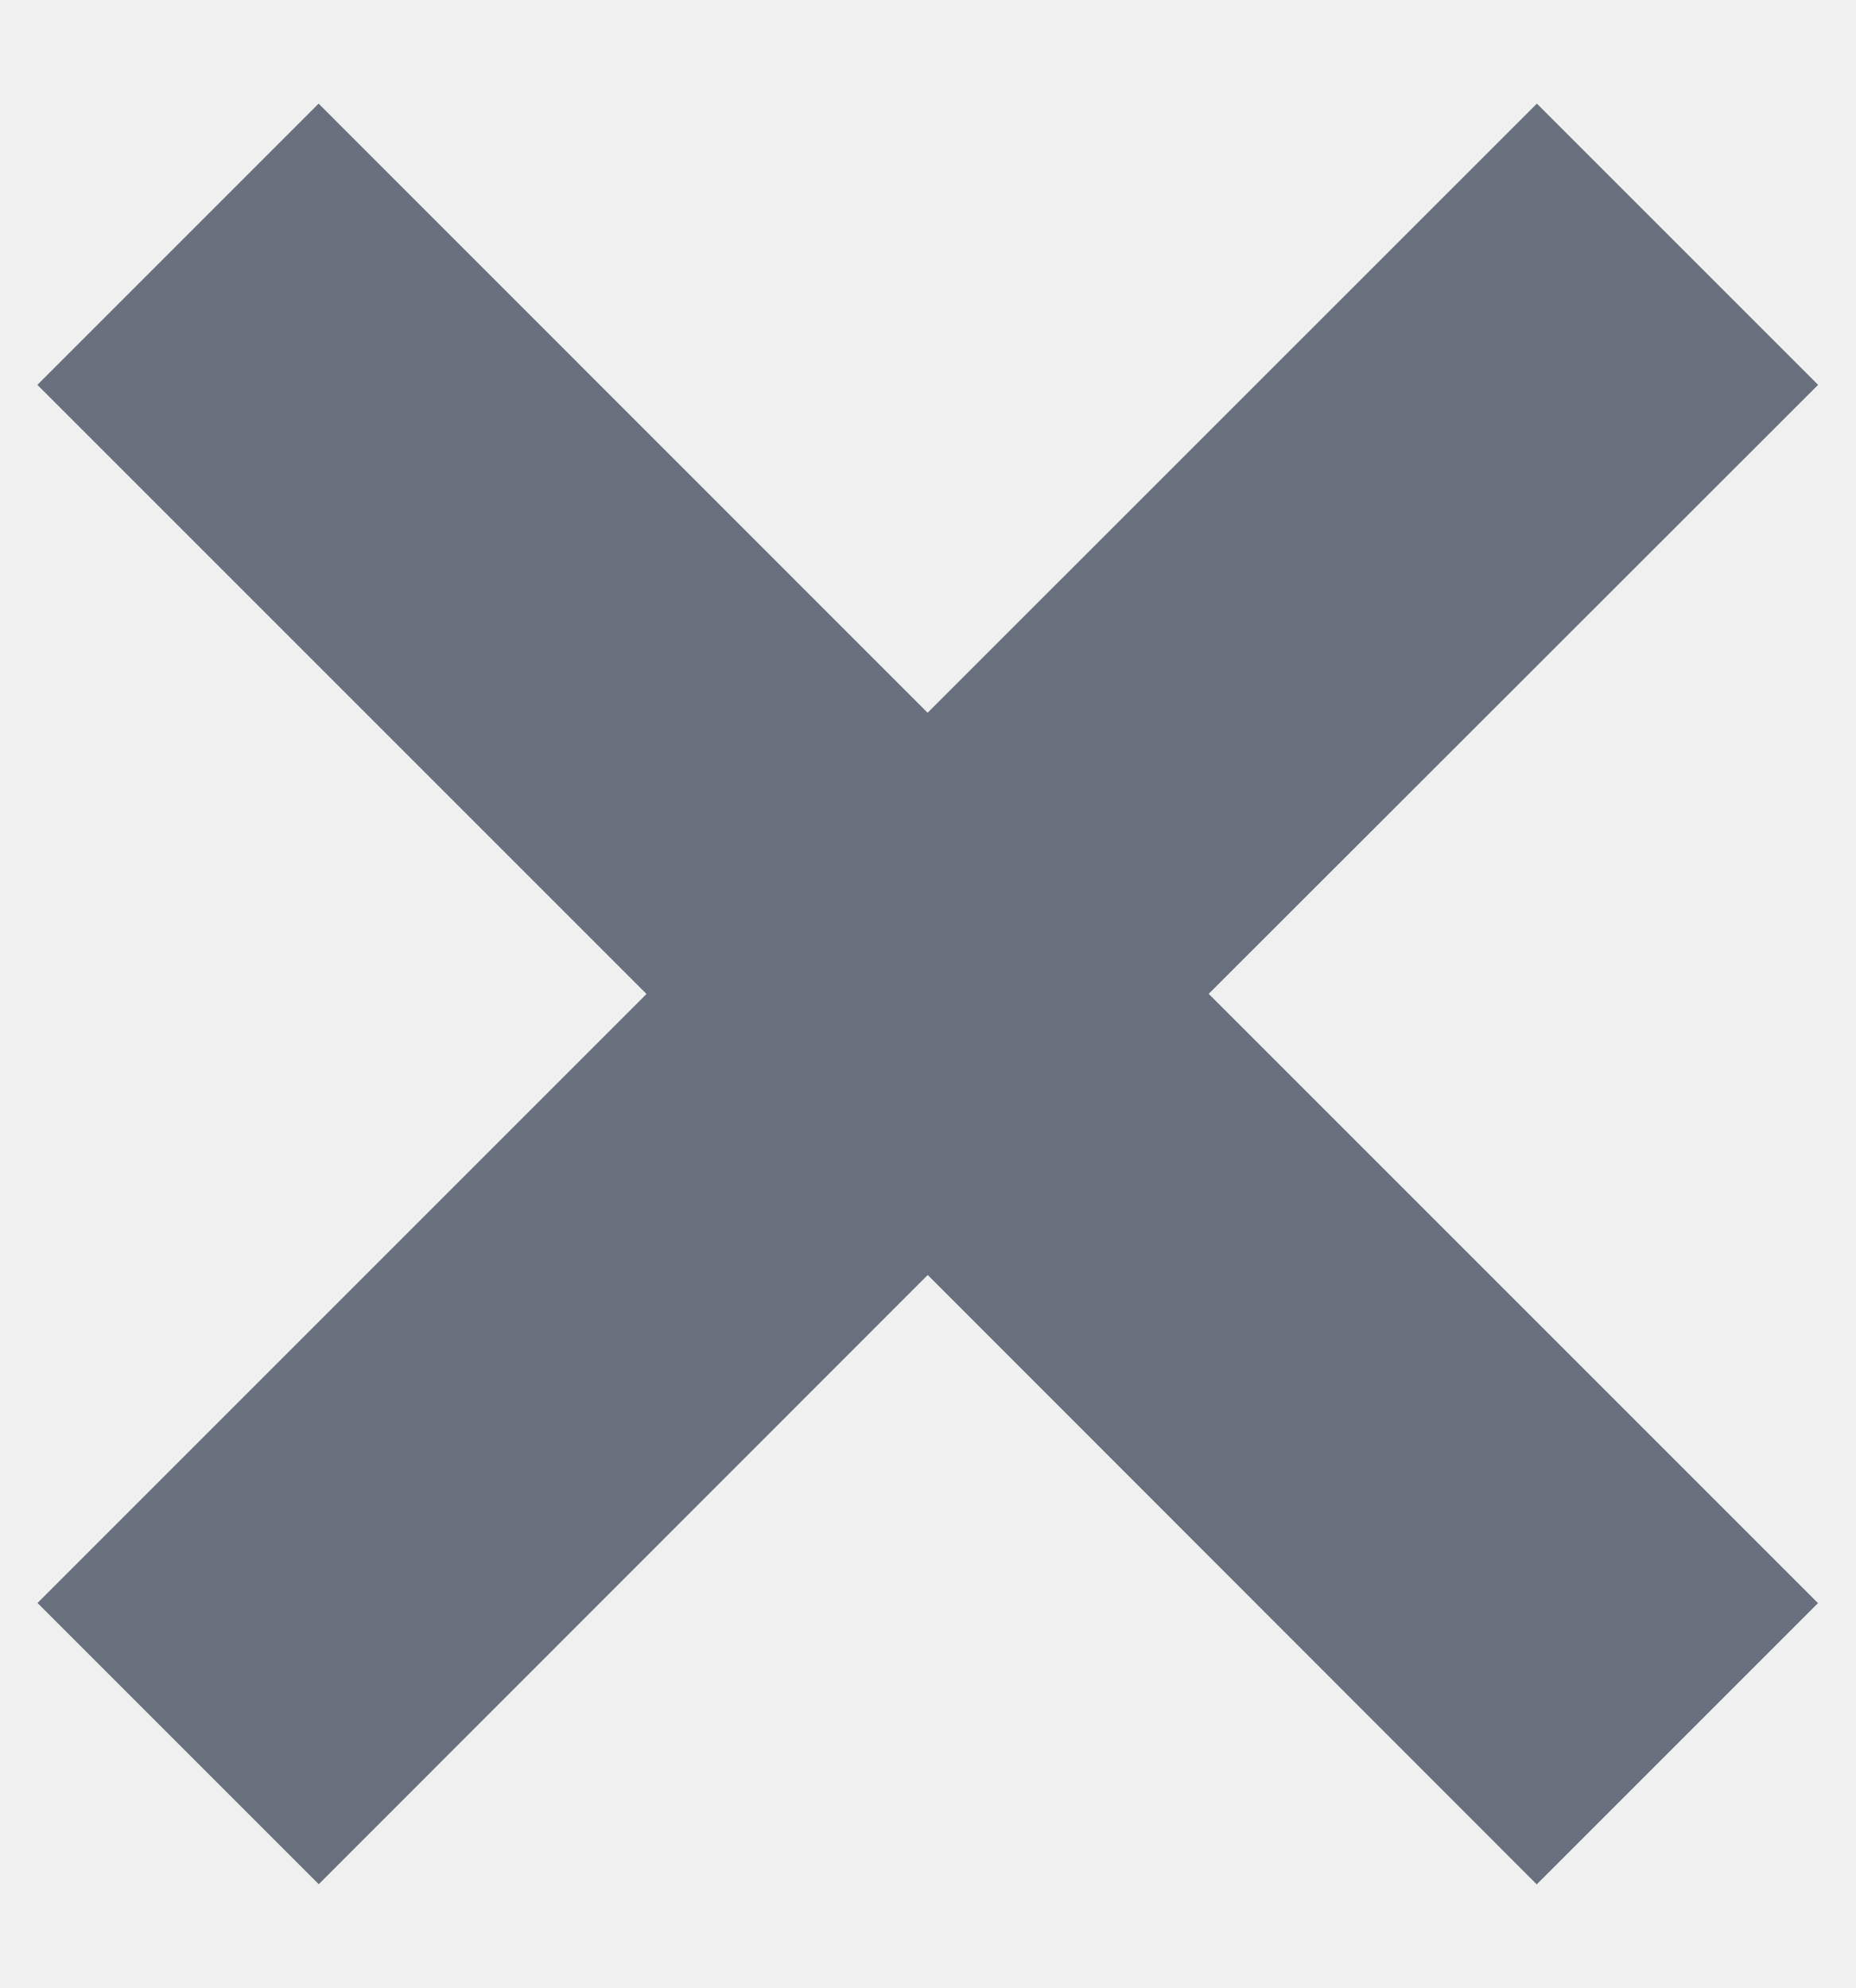
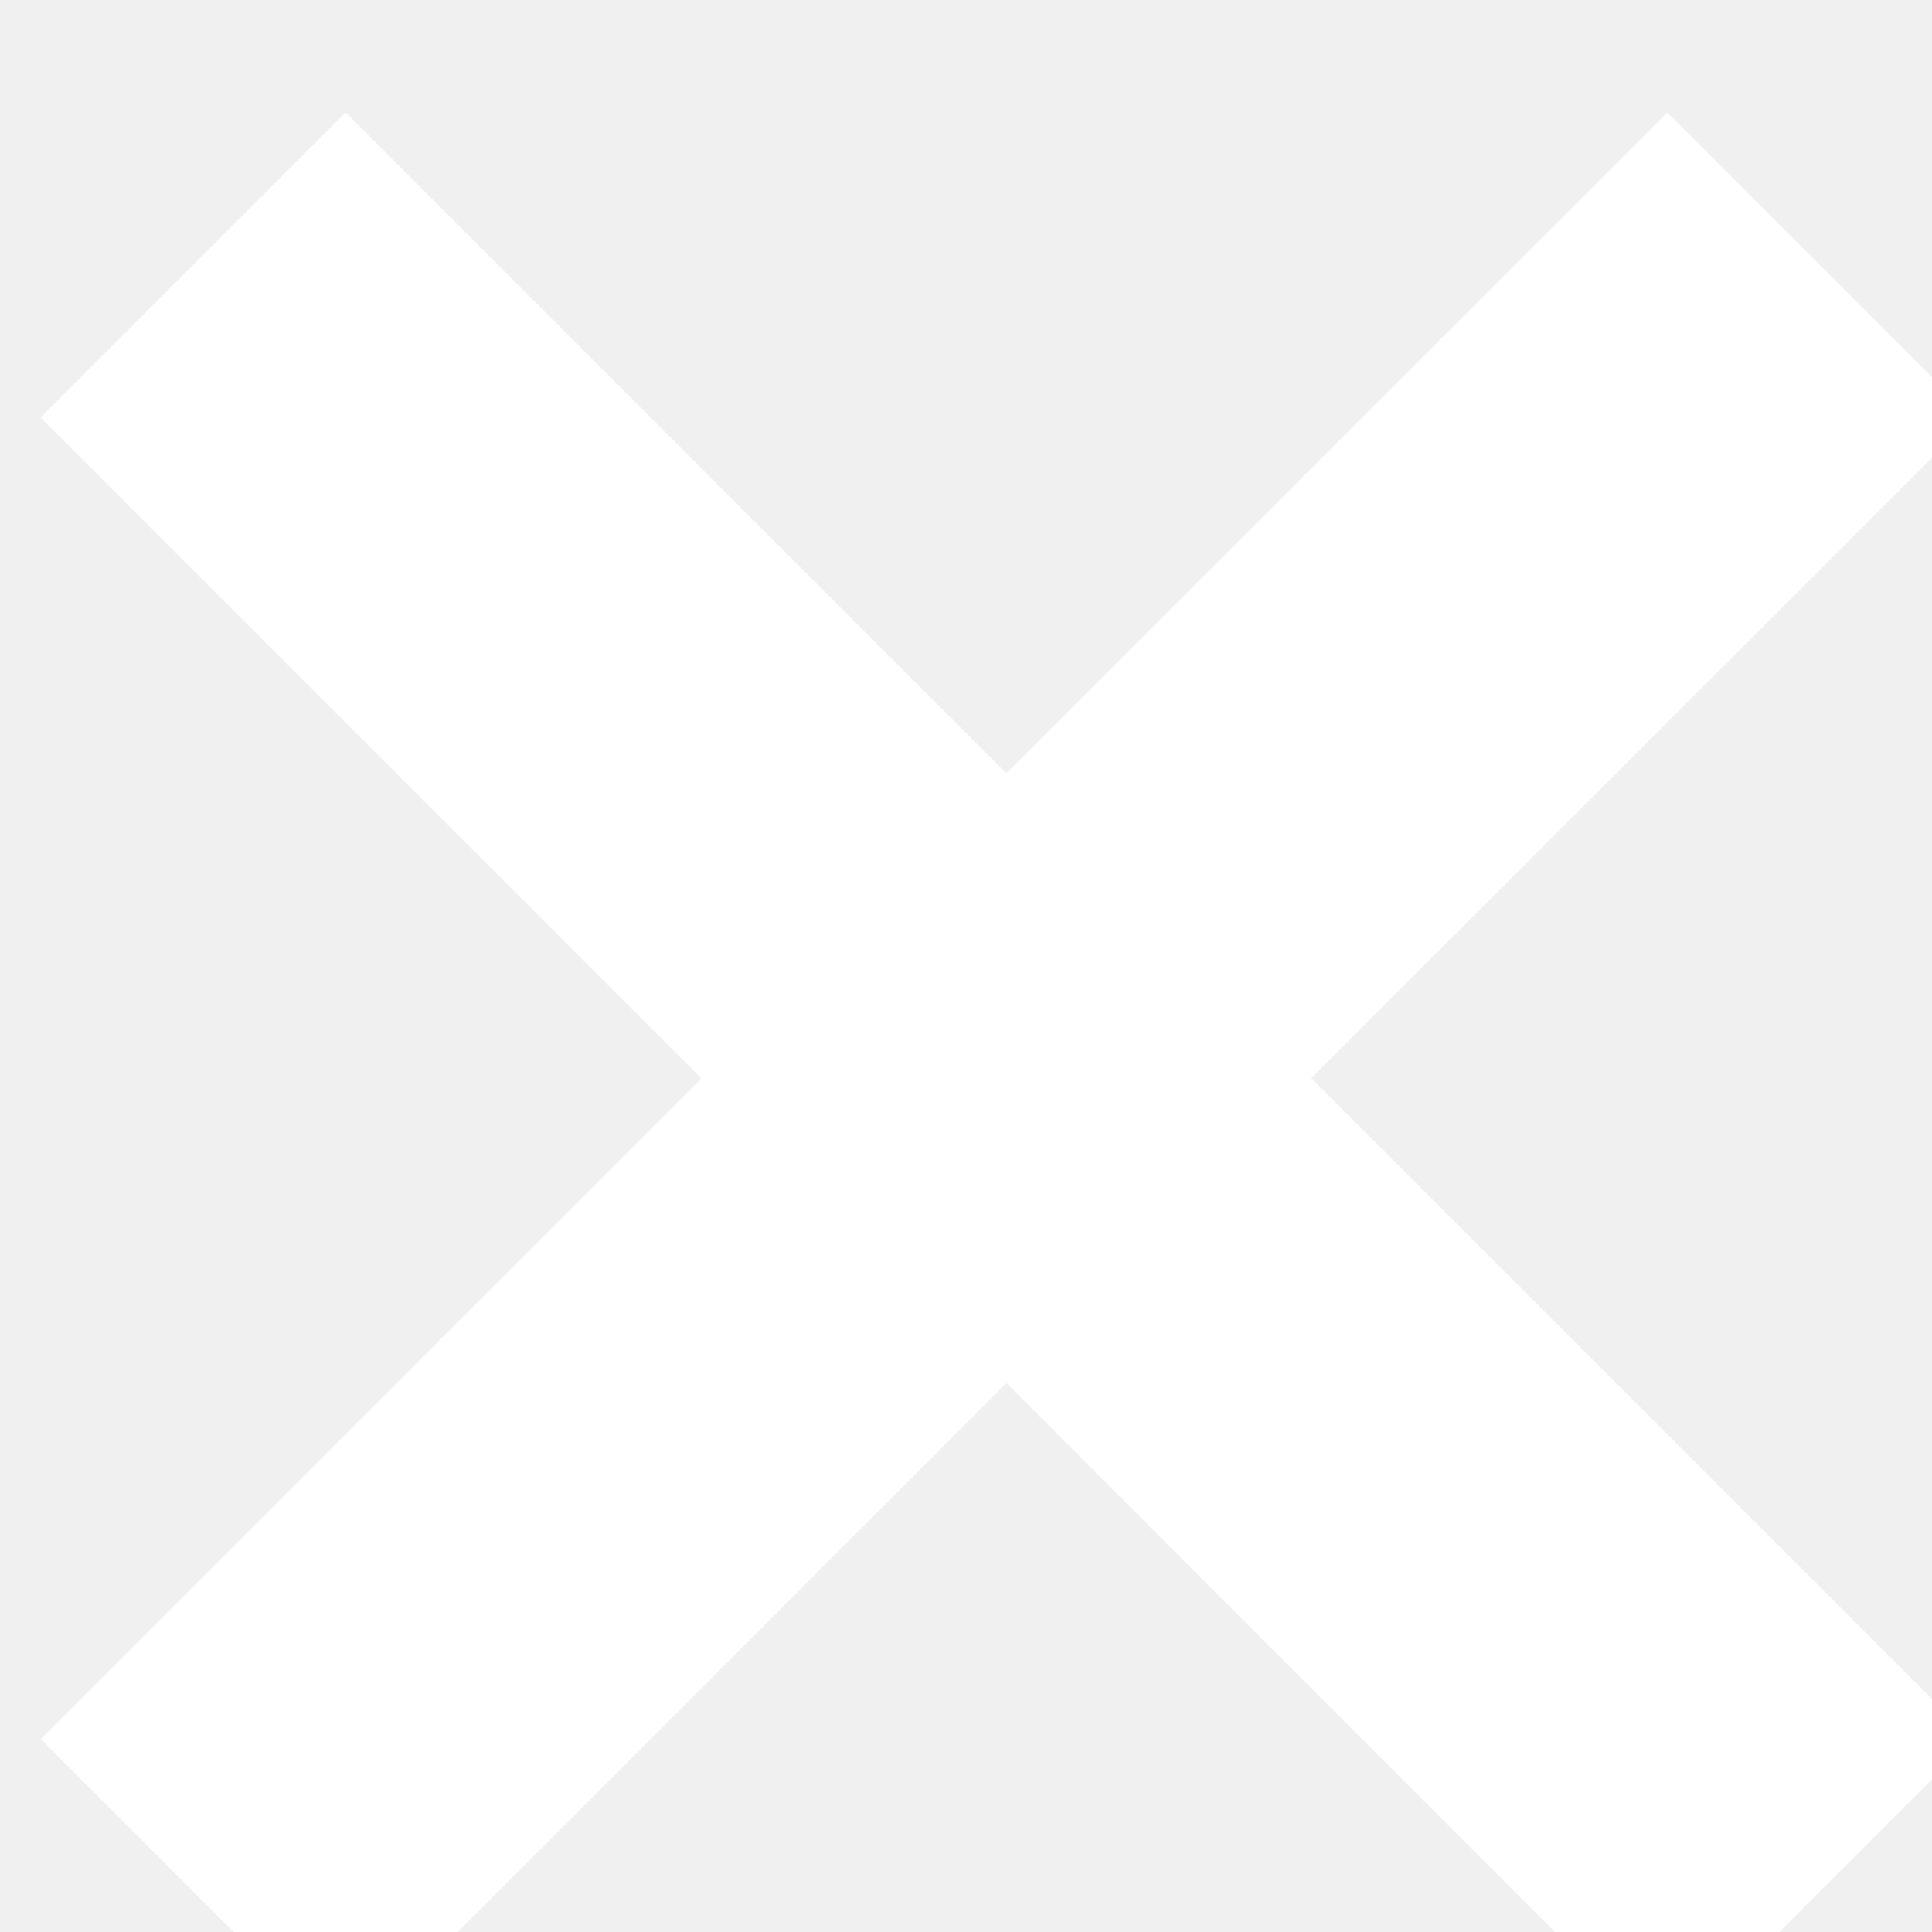
- <svg xmlns="http://www.w3.org/2000/svg" width="14" height="15">
-   <path d="m11.596.782 2.122 2.122L9.12 7.499l4.597 4.597-2.122 2.122L7 9.62l-4.595 4.597-2.122-2.122L4.878 7.5.282 2.904 2.404.782l4.595 4.596L11.596.782Z" fill="#69707D" fill-rule="evenodd" />
+ <svg xmlns="http://www.w3.org/2000/svg">
+   <path fill="#fff" d="m11.596.782 2.122 2.122L9.12 7.499l4.597 4.597-2.122 2.122L7 9.62l-4.595 4.597-2.122-2.122L4.878 7.5.282 2.904 2.404.782l4.595 4.596L11.596.782Z" />
</svg>
